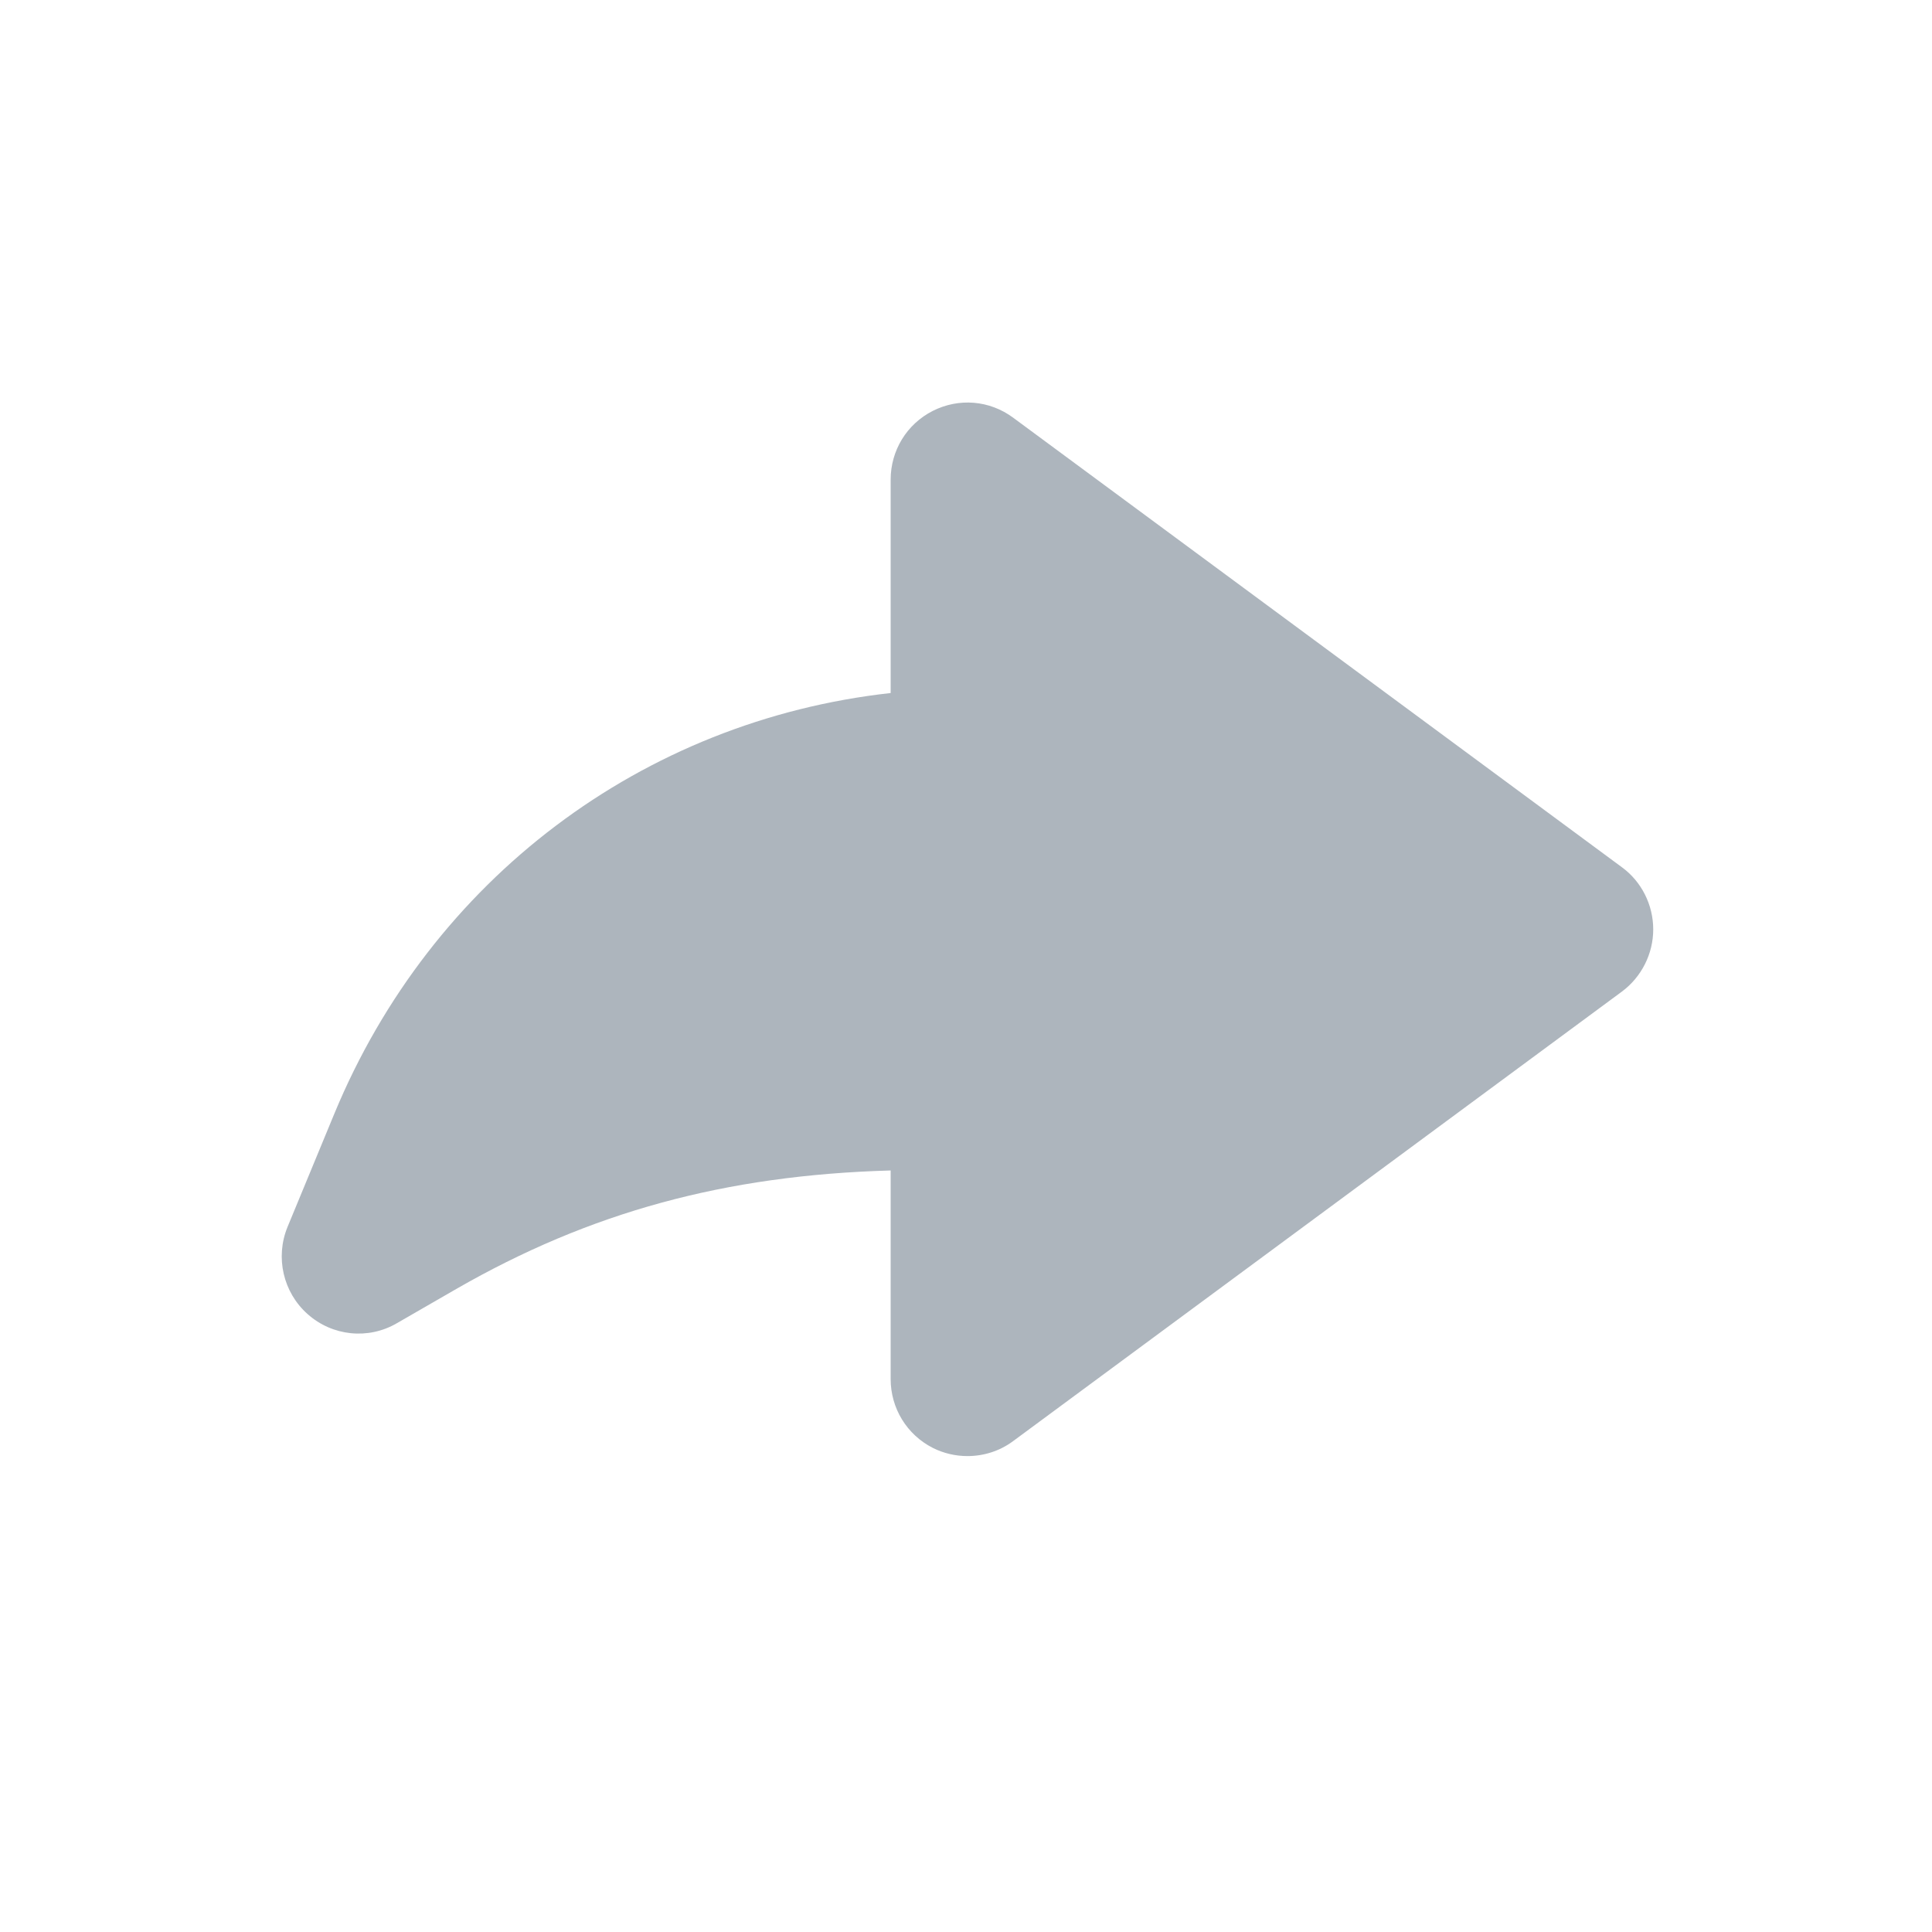
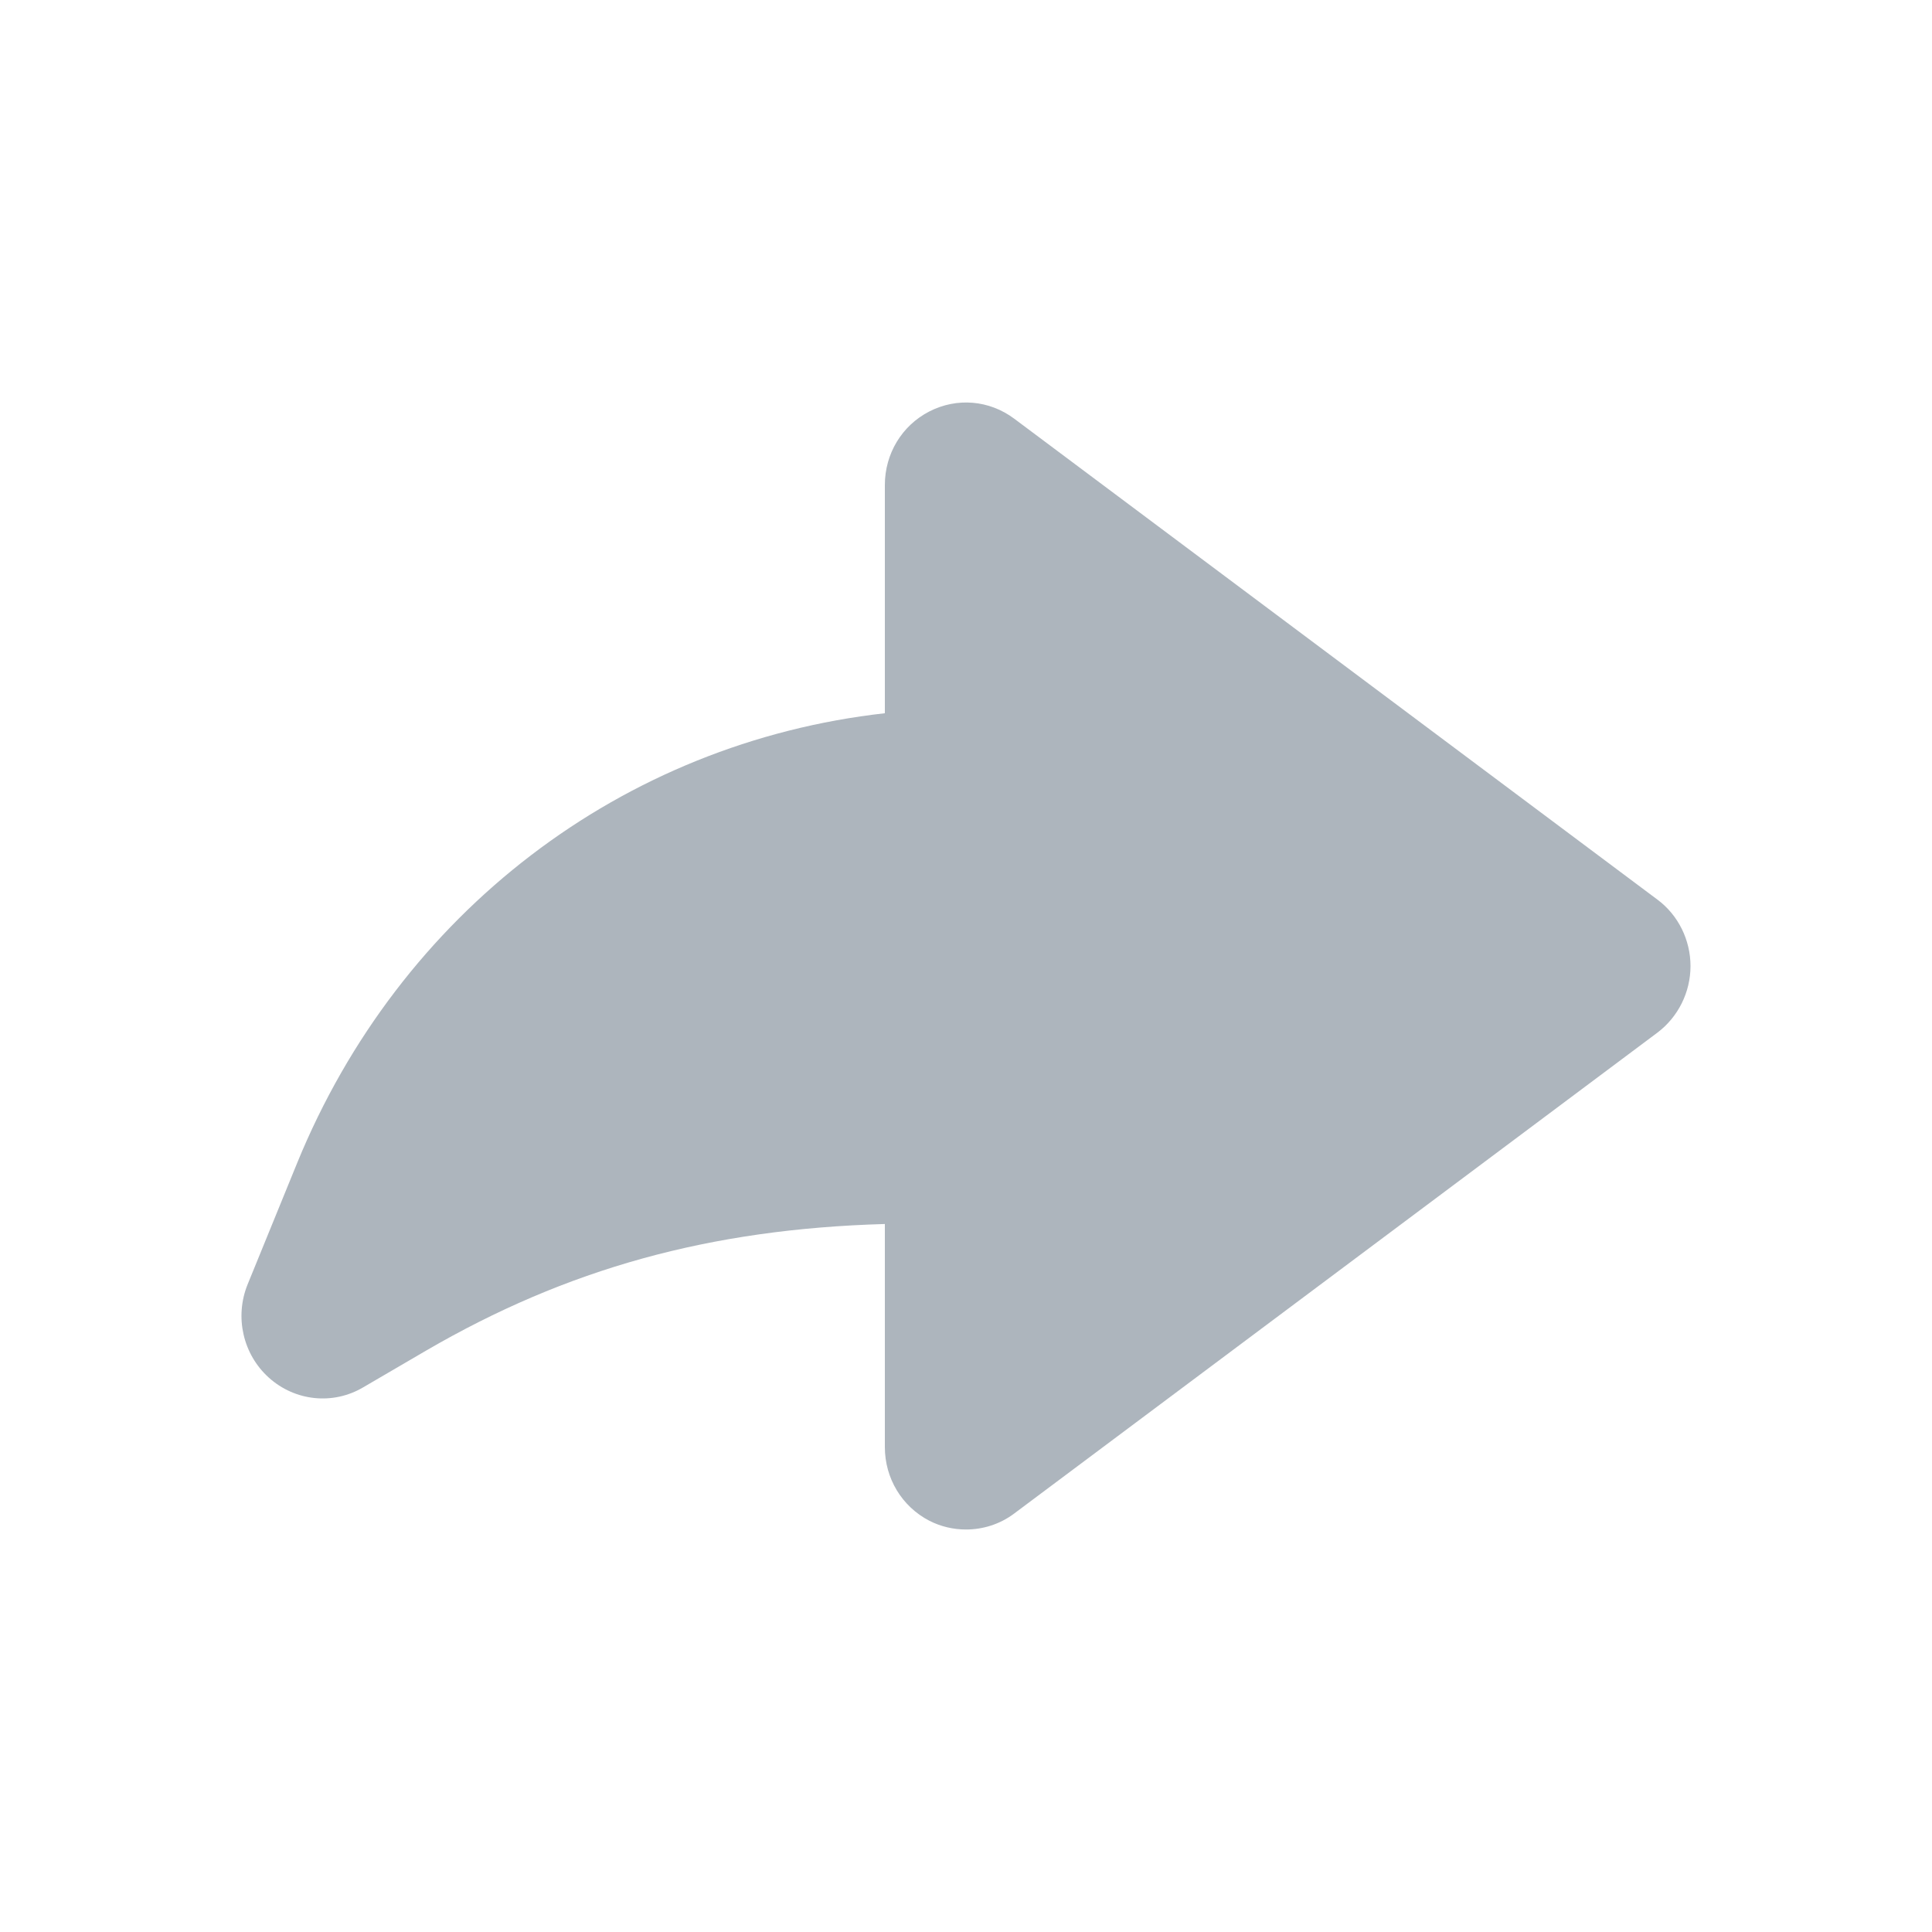
<svg xmlns="http://www.w3.org/2000/svg" width="24px" height="24px" viewBox="0 0 24 24" version="1.1">
-   <defs />
  <g id="reply" stroke="none" stroke-width="1" fill="none" fill-rule="evenodd">
-     <path d="M12.018,18.088 C11.87,18.088 11.722,18.054 11.587,17.986 C11.264,17.821 11.064,17.493 11.064,17.131 L11.064,14.54 C9.007,14.598 7.326,15.059 5.668,16.012 L4.929,16.438 C4.576,16.644 4.129,16.599 3.821,16.324 C3.517,16.054 3.417,15.619 3.572,15.241 L4.154,13.833 C5.359,10.922 7.982,8.951 11.064,8.609 L11.064,5.959 C11.064,5.596 11.264,5.269 11.586,5.105 C11.911,4.94 12.293,4.972 12.585,5.188 L20.149,10.774 C20.392,10.952 20.537,11.241 20.537,11.545 C20.537,11.848 20.392,12.136 20.149,12.317 L12.584,17.903 C12.42,18.025 12.22,18.088 12.018,18.088" id="Path" fill="#ADB5BD" fill-rule="nonzero" />
+     <path d="M12,19 C11.843,19 11.687,18.964 11.544,18.891 C11.203,18.714 10.992,18.364 10.992,17.976 L10.992,15.205 C8.818,15.267 7.042,15.76 5.291,16.779 L4.51,17.235 C4.137,17.455 3.665,17.407 3.339,17.113 C3.018,16.824 2.912,16.359 3.076,15.955 L3.691,14.448 C4.964,11.334 7.735,9.226 10.992,8.86 L10.992,6.025 C10.992,5.637 11.203,5.287 11.543,5.112 C11.887,4.935 12.29,4.97 12.599,5.201 L20.59,11.176 C20.847,11.367 21,11.676 21,12.001 C21,12.325 20.847,12.633 20.59,12.827 L12.598,18.802 C12.424,18.933 12.213,19 12,19" id="Path" fill="#ADB5BD" fill-rule="nonzero" />
  </g>
</svg>
